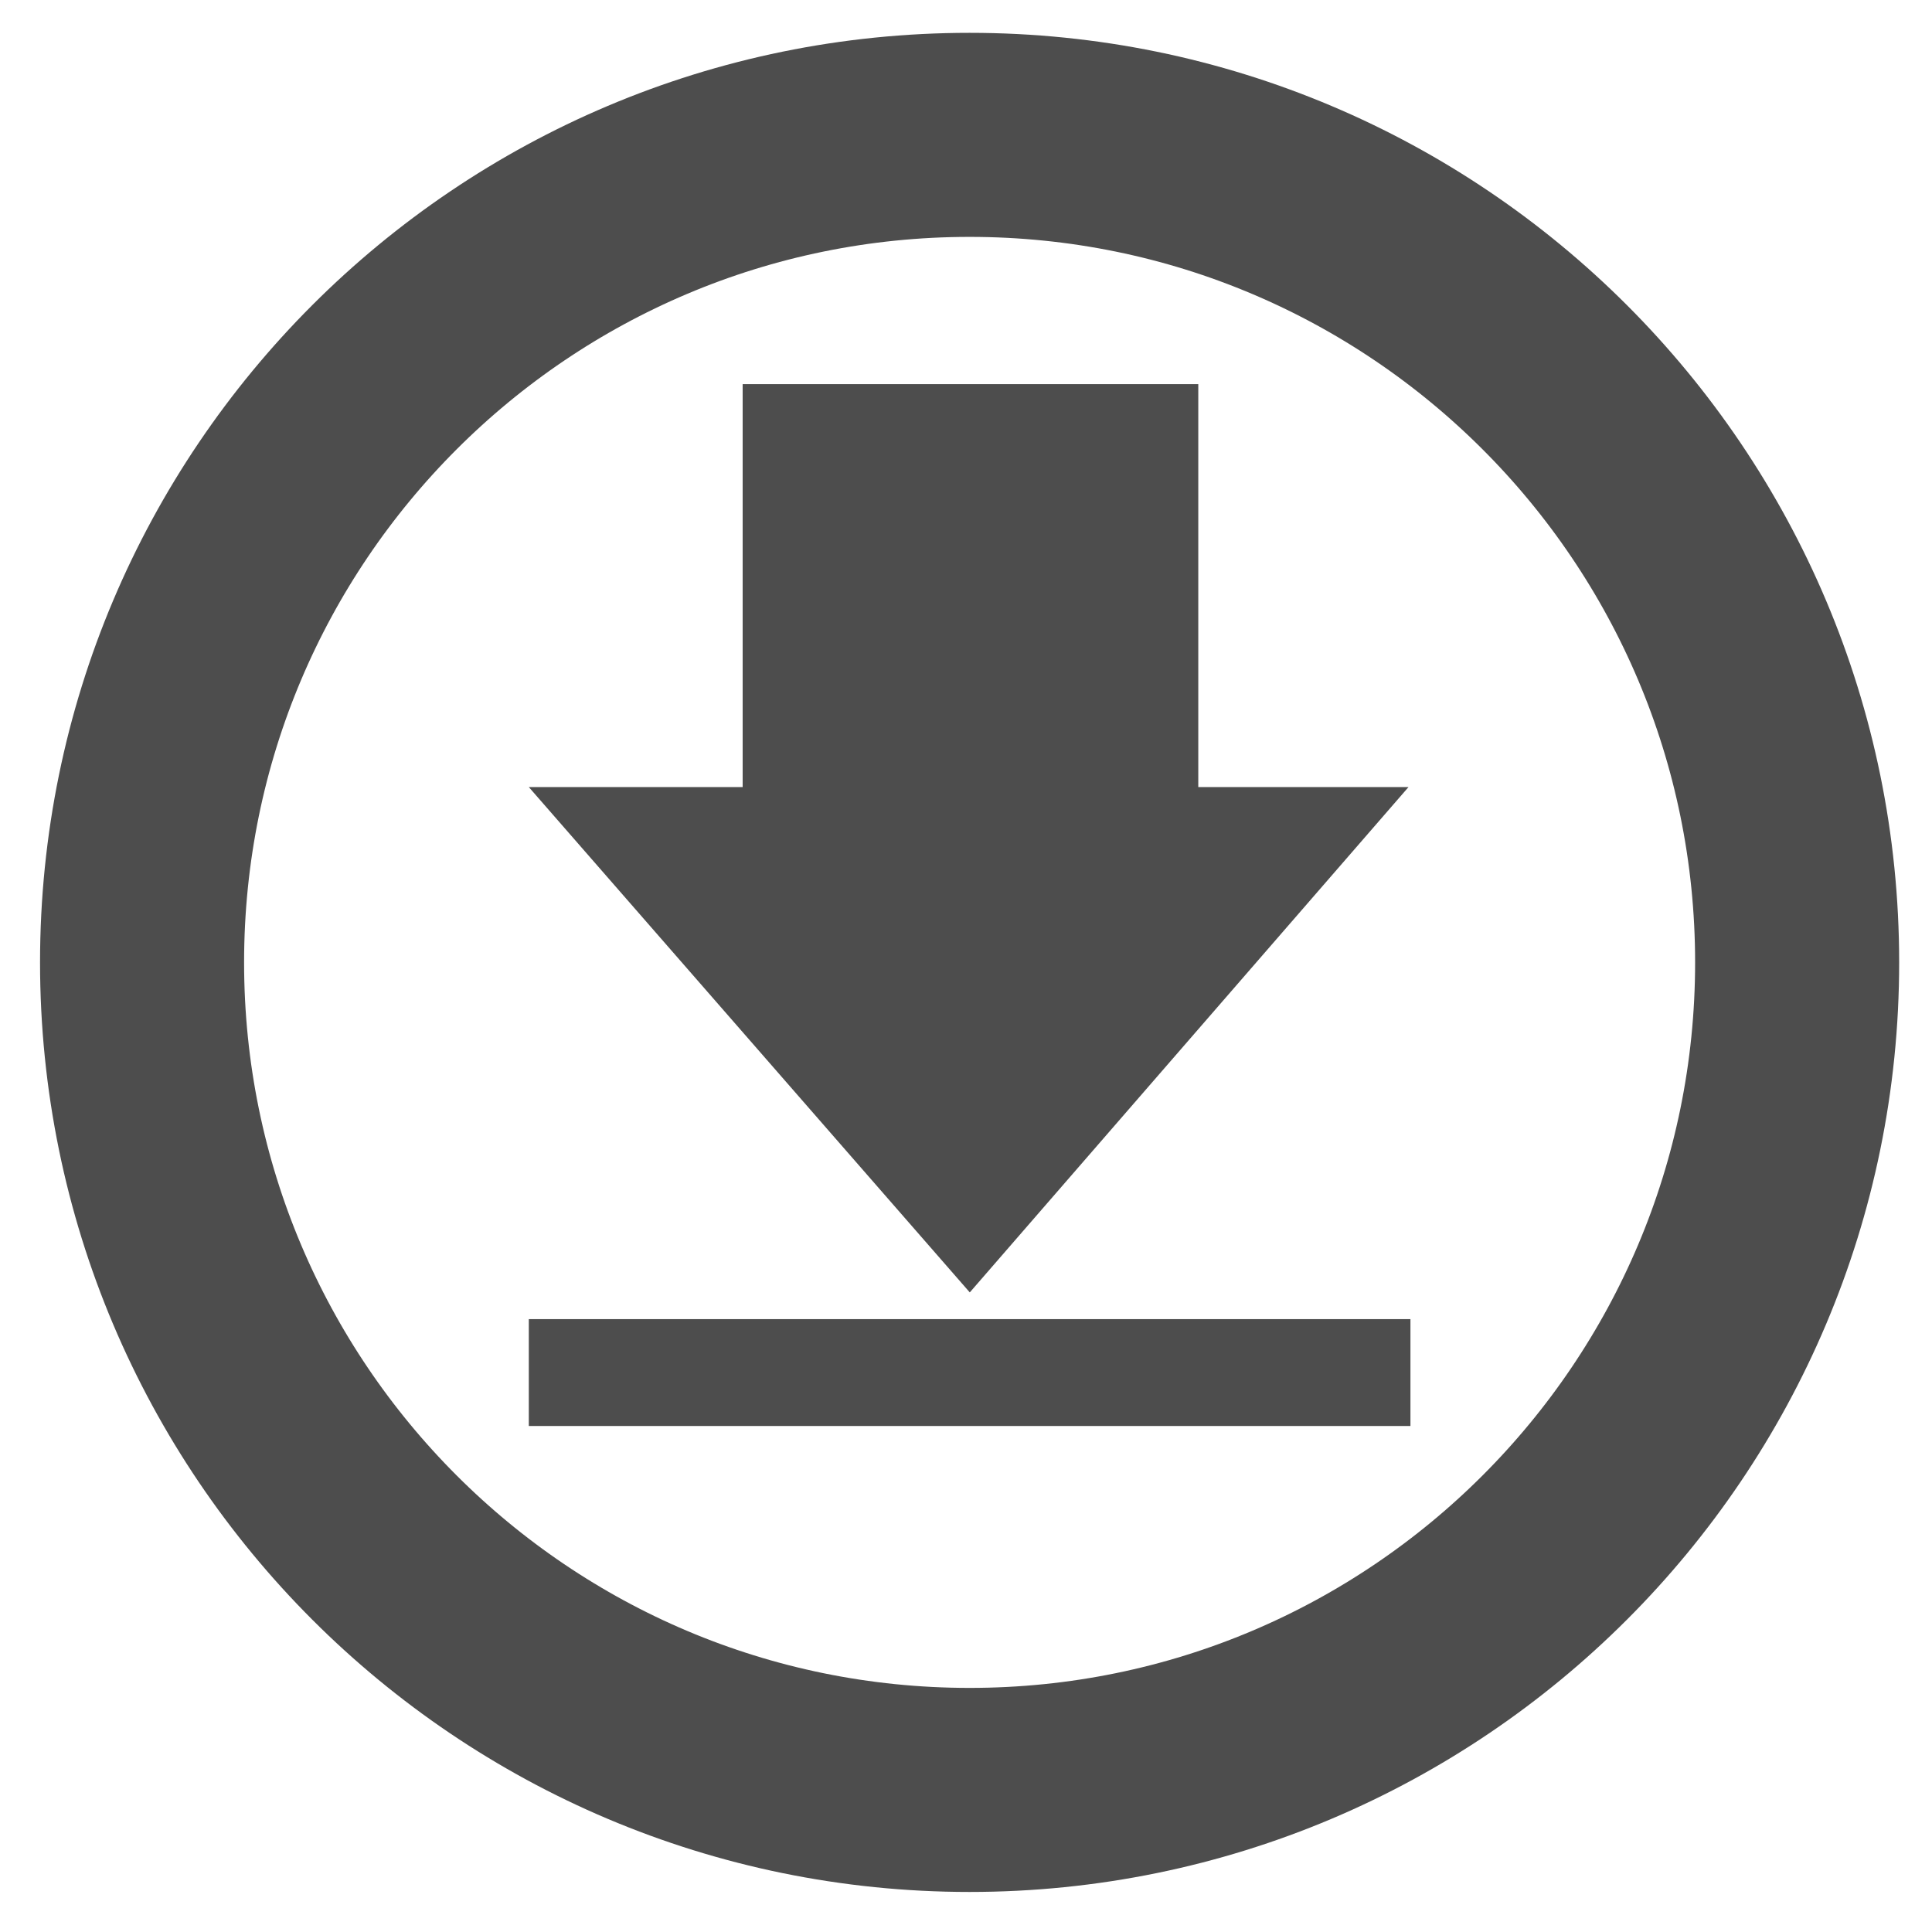
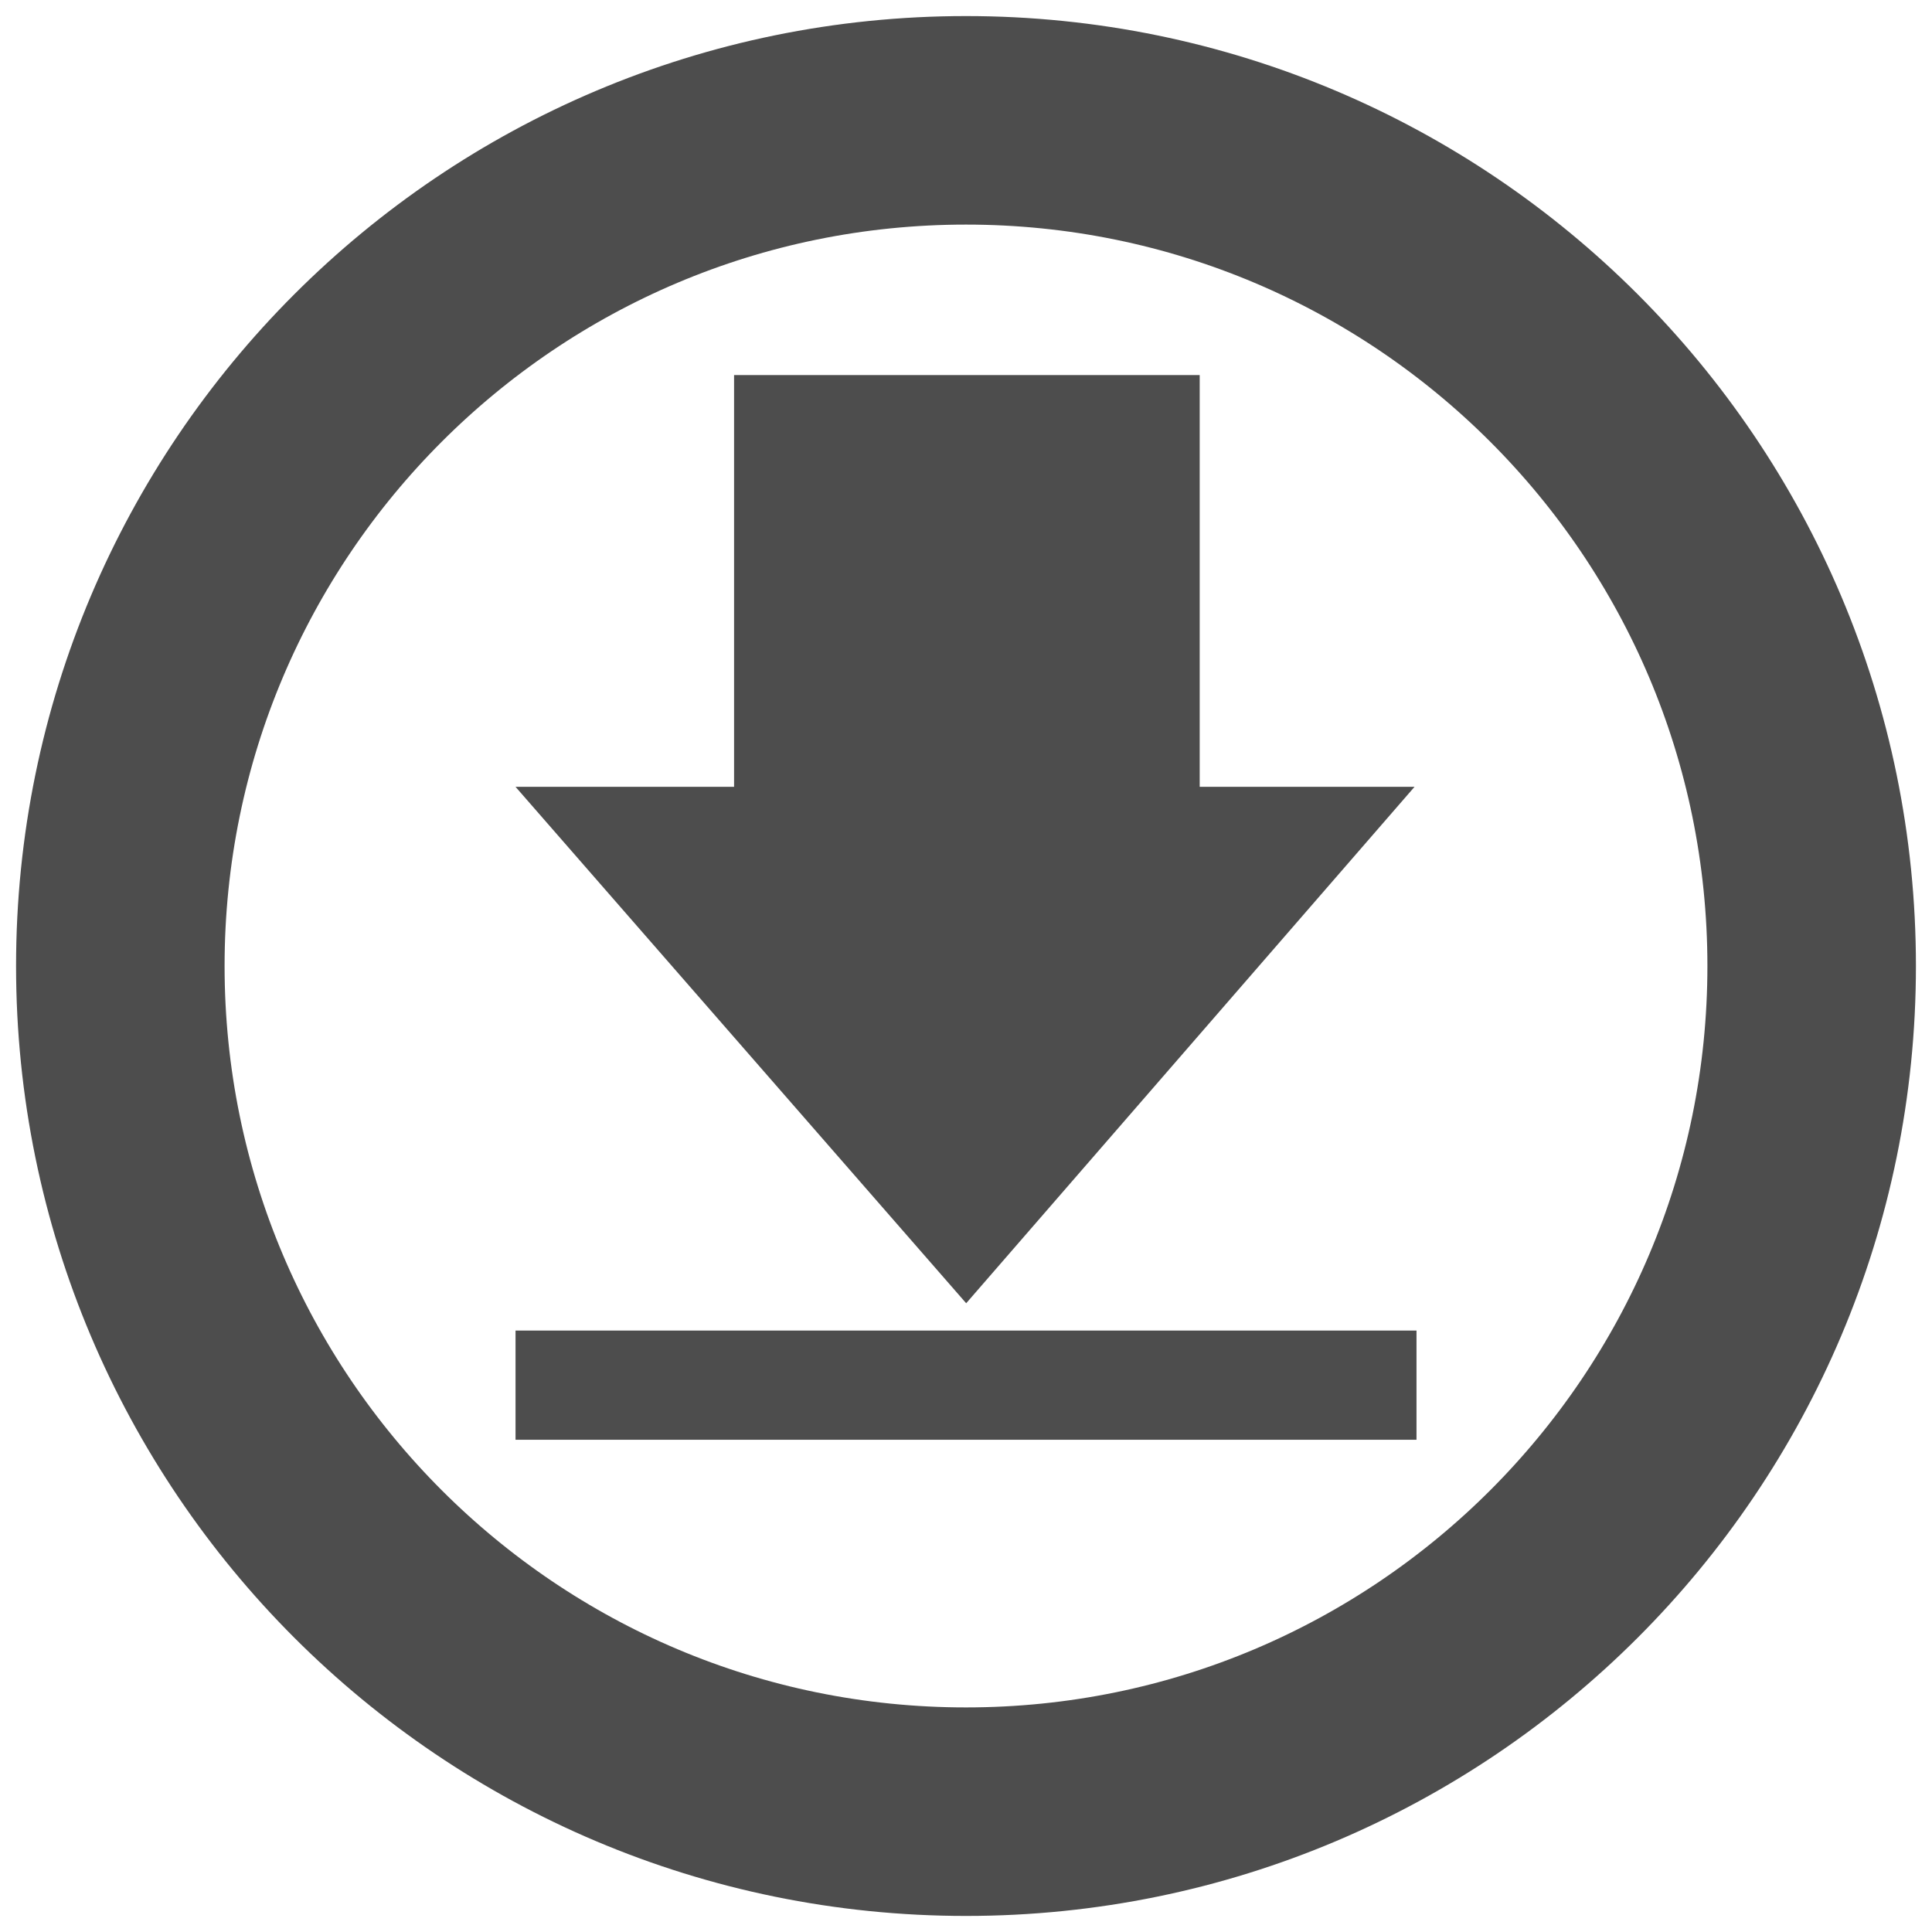
- <svg xmlns="http://www.w3.org/2000/svg" xmlns:xlink="http://www.w3.org/1999/xlink" id="svg3740" height="48" width="48" version="1.1">
+ <svg xmlns="http://www.w3.org/2000/svg" xmlns:xlink="http://www.w3.org/1999/xlink" id="svg3740" height="248" width="248" version="1.1">
  <defs id="defs3742">
-     <linearGradient id="linearGradient2905" y2=".079" xlink:href="#linearGradient5113" gradientUnits="userSpaceOnUse" x2="26" gradientTransform="translate(-1.9602,48.006)" y1="-9.194" x1="26" />
+     <linearGradient id="linearGradient2905" y2="0.079" xlink:href="#linearGradient5113" gradientUnits="userSpaceOnUse" x2="26" gradientTransform="translate(-1.9602,48.006)" y1="-9.193" x1="26" />
    <linearGradient id="linearGradient5113">
      <stop id="stop5115" style="stop-color:#fff" offset="0" />
      <stop id="stop5117" style="stop-color:#fff;stop-opacity:0" offset="1" />
    </linearGradient>
    <linearGradient id="linearGradient2909" y2="34.731" xlink:href="#linearGradient5113" gradientUnits="userSpaceOnUse" x2="7.931" gradientTransform="matrix(0,-1.0046,1,0,-1.9921,51.044)" y1="15.195" x1="43.13" />
-     <linearGradient id="linearGradient2912" y2="37.194" gradientUnits="userSpaceOnUse" x2="24.004" gradientTransform="translate(-2.25e-7 .0000039014)" y1="7.194" x1="24.004">
+     <linearGradient id="linearGradient2912" y2="37.194" gradientUnits="userSpaceOnUse" x2="24.004" gradientTransform="translate(-2.25e-7,3.9014e-6)" y1="7.194" x1="24.004">
      <stop id="stop3618" style="stop-color:#f0c178" offset="0" />
      <stop id="stop3270" style="stop-color:#e18941" offset=".5" />
      <stop id="stop3620" style="stop-color:#ec4f18" offset="1" />
    </linearGradient>
    <linearGradient id="linearGradient3695" y2="4.97" gradientUnits="userSpaceOnUse" x2="19.853" y1="42.244" x1="19.853">
      <stop id="stop3624" style="stop-color:#bb2b12" offset="0" />
      <stop id="stop3626" style="stop-color:#cd7233" offset="1" />
    </linearGradient>
-     <radialGradient id="radialGradient3738" gradientUnits="userSpaceOnUse" cy="19.031" cx="11.25" gradientTransform="matrix(2.4806 0 0 .68217 -3.907 27.517)" r="8.062">
+     <radialGradient id="radialGradient3738" gradientUnits="userSpaceOnUse" cy="19.031" cx="11.25" gradientTransform="matrix(2.4806,0,0,0.68217,-3.907,27.517)" r="8.062">
      <stop id="stop5107" offset="0" />
      <stop id="stop5109" style="stop-opacity:0" offset="1" />
    </radialGradient>
-     <linearGradient xlink:href="#linearGradient5113" id="linearGradient3012" gradientUnits="userSpaceOnUse" gradientTransform="translate(-1.9602,48.006)" x1="26" y1="-9.194" x2="26" y2=".079" />
+     <linearGradient xlink:href="#linearGradient5113" id="linearGradient3012" gradientUnits="userSpaceOnUse" gradientTransform="translate(-1.9602,48.006)" x1="26" y1="-9.193" x2="26" y2="0.079" />
    <linearGradient xlink:href="#linearGradient5113" id="linearGradient3016" gradientUnits="userSpaceOnUse" gradientTransform="matrix(0,-1.0046,1,0,-1.9921,51.044)" x1="43.13" y1="15.195" x2="7.931" y2="34.731" />
  </defs>
-   <g id="g3026" transform="translate(0.8520169,1.303427)">
-     <path id="path4348" style="fill:#4d4d4d;fill-opacity:1;stroke:none" d="M 12.286,18.251 23.242,30.806 34.142,18.251 H 28.919 V 8.24 H 17.599 V 18.251 h -5.313 z" />
-     <rect id="rect2600" style="fill:#4d4d4d;fill-opacity:1;stroke:none" height="2.655" width="21.904" y="31.47" x="12.286" />
+   <g id="g3002" transform="matrix(5.279899,0,0,5.279912,-3.190497,-1058.227)">
+     <g transform="translate(0.8520169,201.3034)" id="g3026">
+       <path d="M 12.286,18.251 23.242,30.806 34.142,18.251 H 28.919 V 8.24 H 17.599 V 18.251 h -5.313 z" style="fill:#4d4d4d;fill-opacity:1;stroke:none" id="path4348" />
+       <rect x="12.286" y="31.47" width="21.904" height="2.655" style="fill:#4d4d4d;fill-opacity:1;stroke:none" id="rect2600" />
+     </g>
+     <circle transform="matrix(0.5632834,0,0,0.5632834,468.2779,-193.4431)" id="circle4620" cx="-788.57" style="color:#000000;fill:none;stroke:#4d4d4d;stroke-width:9;stroke-linejoin:round;stroke-opacity:1;stroke-dashoffset:13.8" r="36.5" cy="740.93" d="m -752.07,740.93 c 0,20.158 -16.342,36.5 -36.5,36.5 -20.158,0 -36.5,-16.342 -36.5,-36.5 0,-20.158 16.342,-36.5 36.5,-36.5 20.158,0 36.5,16.342 36.5,36.5 z" />
  </g>
-   <circle d="m -752.07,740.93 c 0,20.158 -16.342,36.5 -36.5,36.5 -20.158,0 -36.5,-16.342 -36.5,-36.5 0,-20.158 16.342,-36.5 36.5,-36.5 20.158,0 36.5,16.342 36.5,36.5 z" cy="740.93" r="36.5" style="color:#000000;fill:none;stroke:#4d4d4d;stroke-width:9;stroke-linejoin:round;stroke-opacity:1;stroke-dashoffset:13.8" cx="-788.57" id="circle4620" transform="matrix(0.5632834,0,0,0.5632834,468.2779,-393.4431)" />
</svg>
